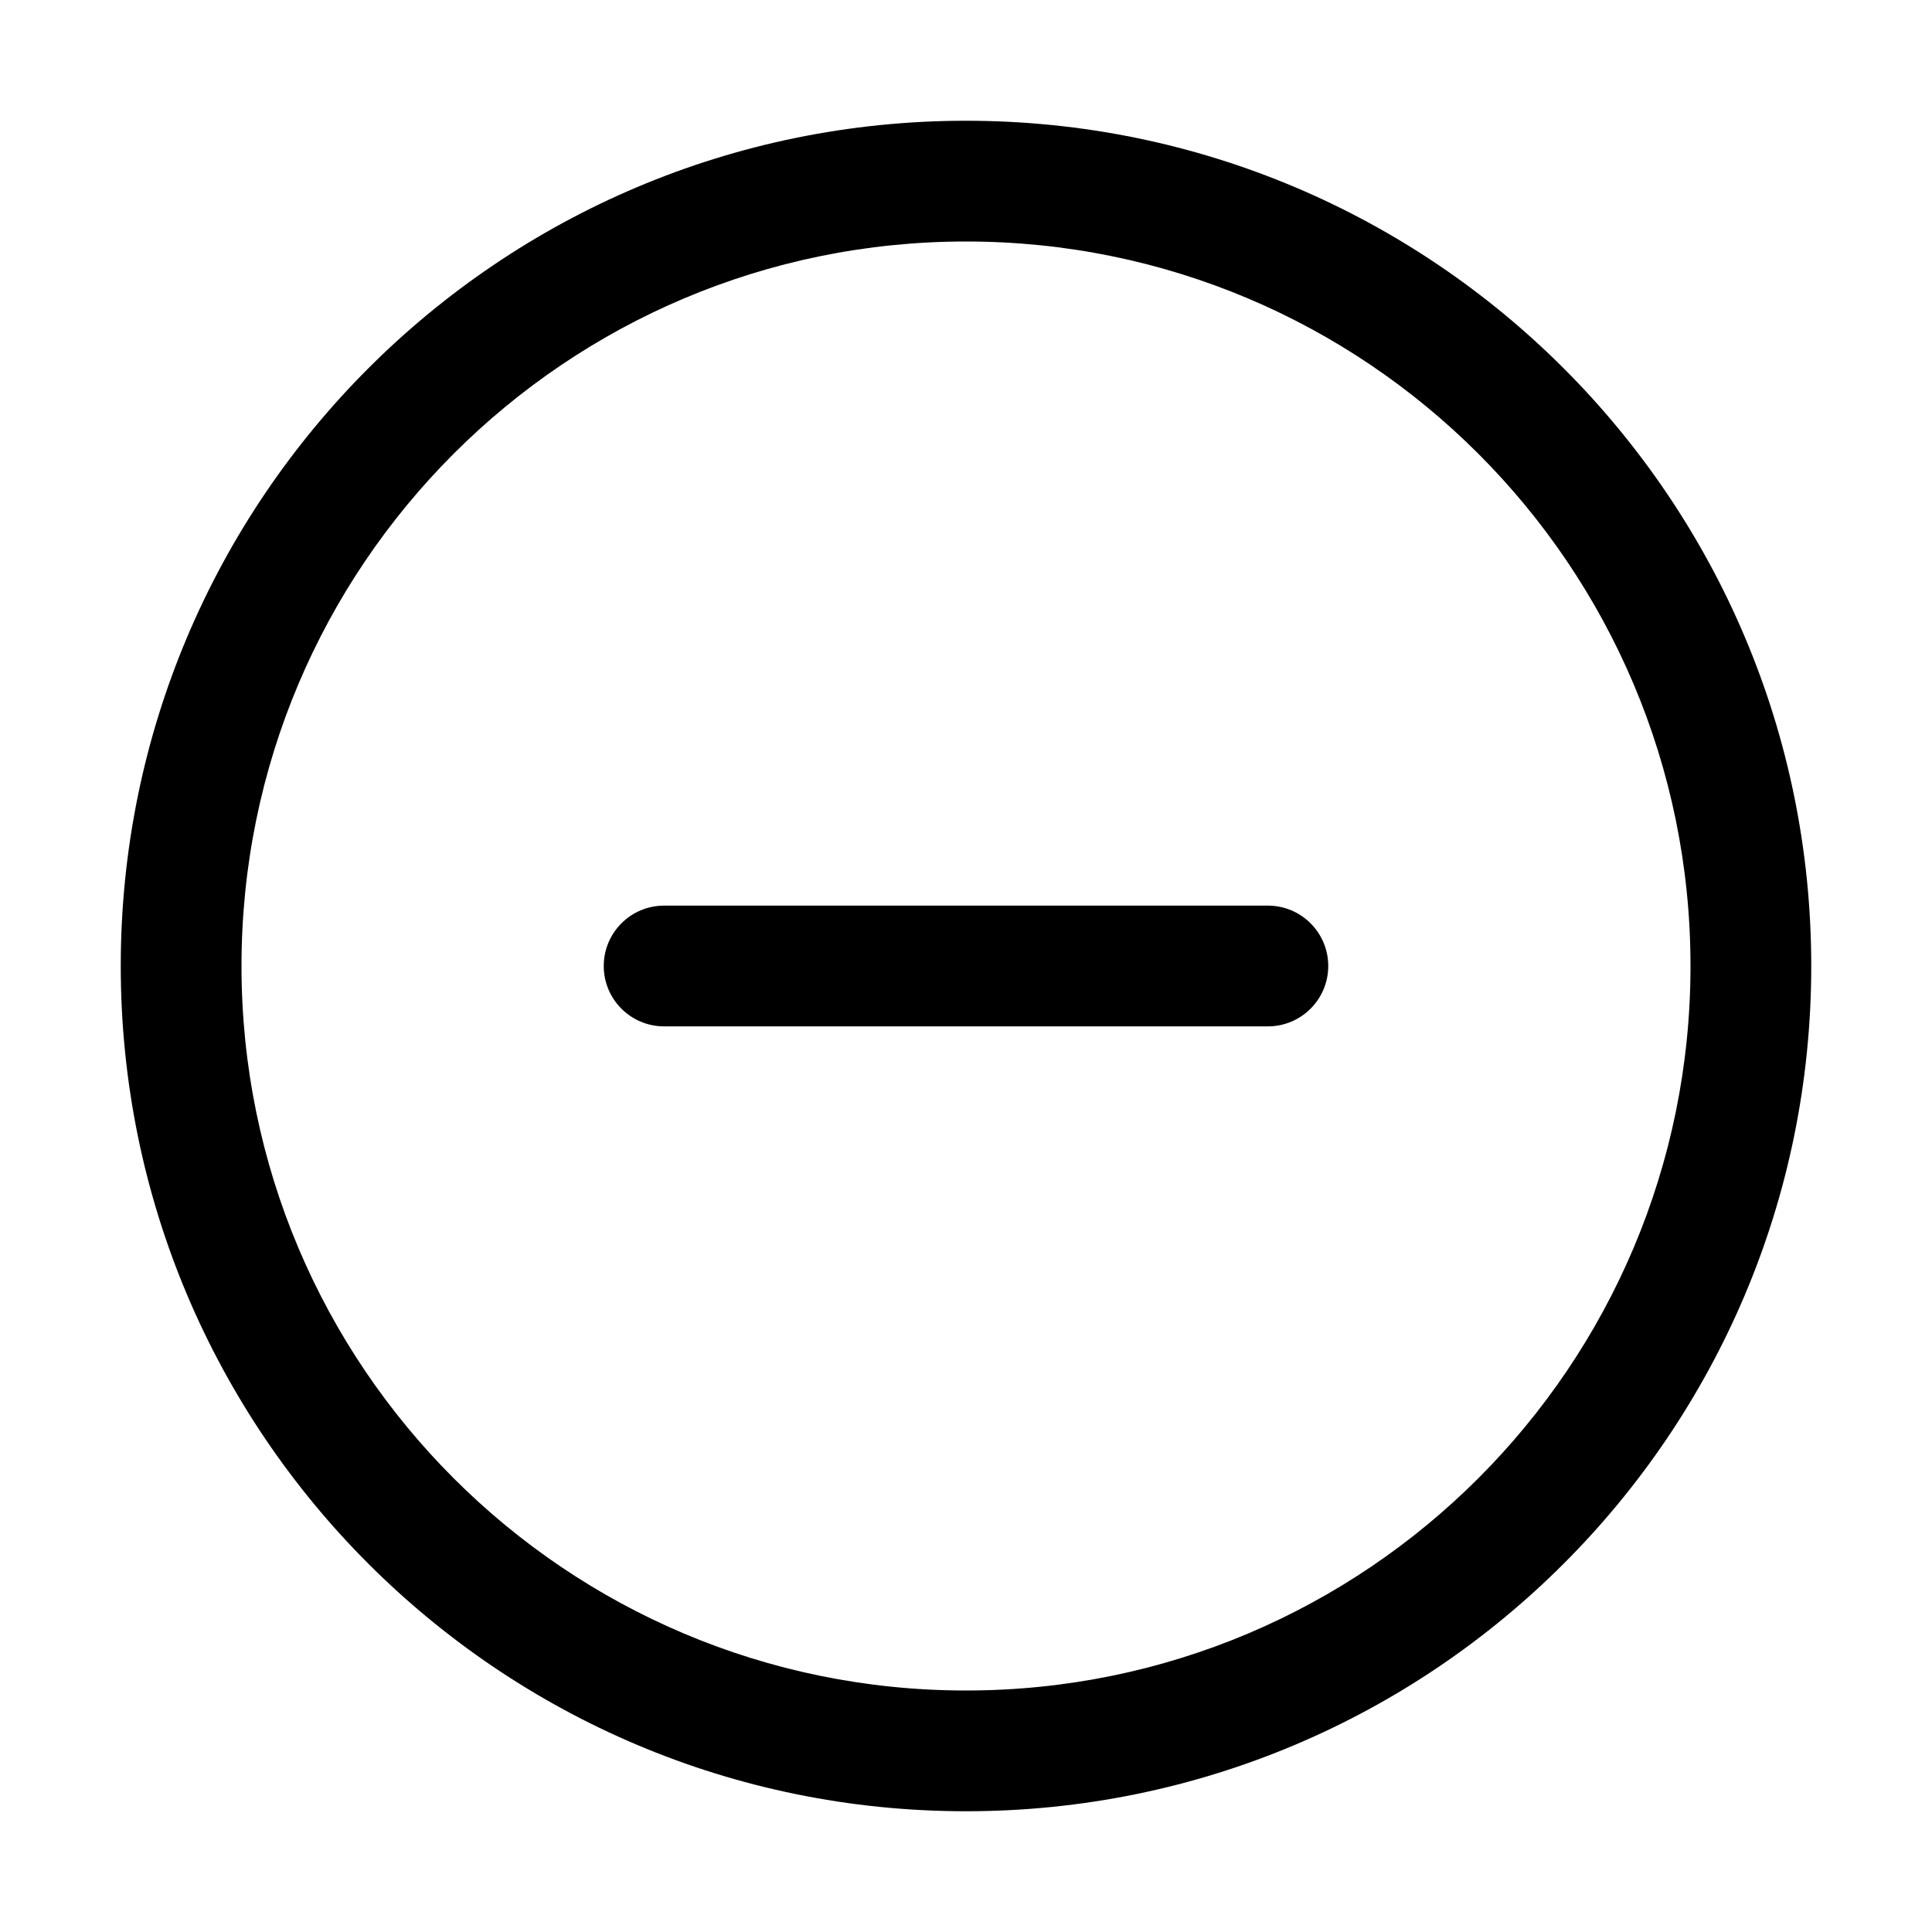
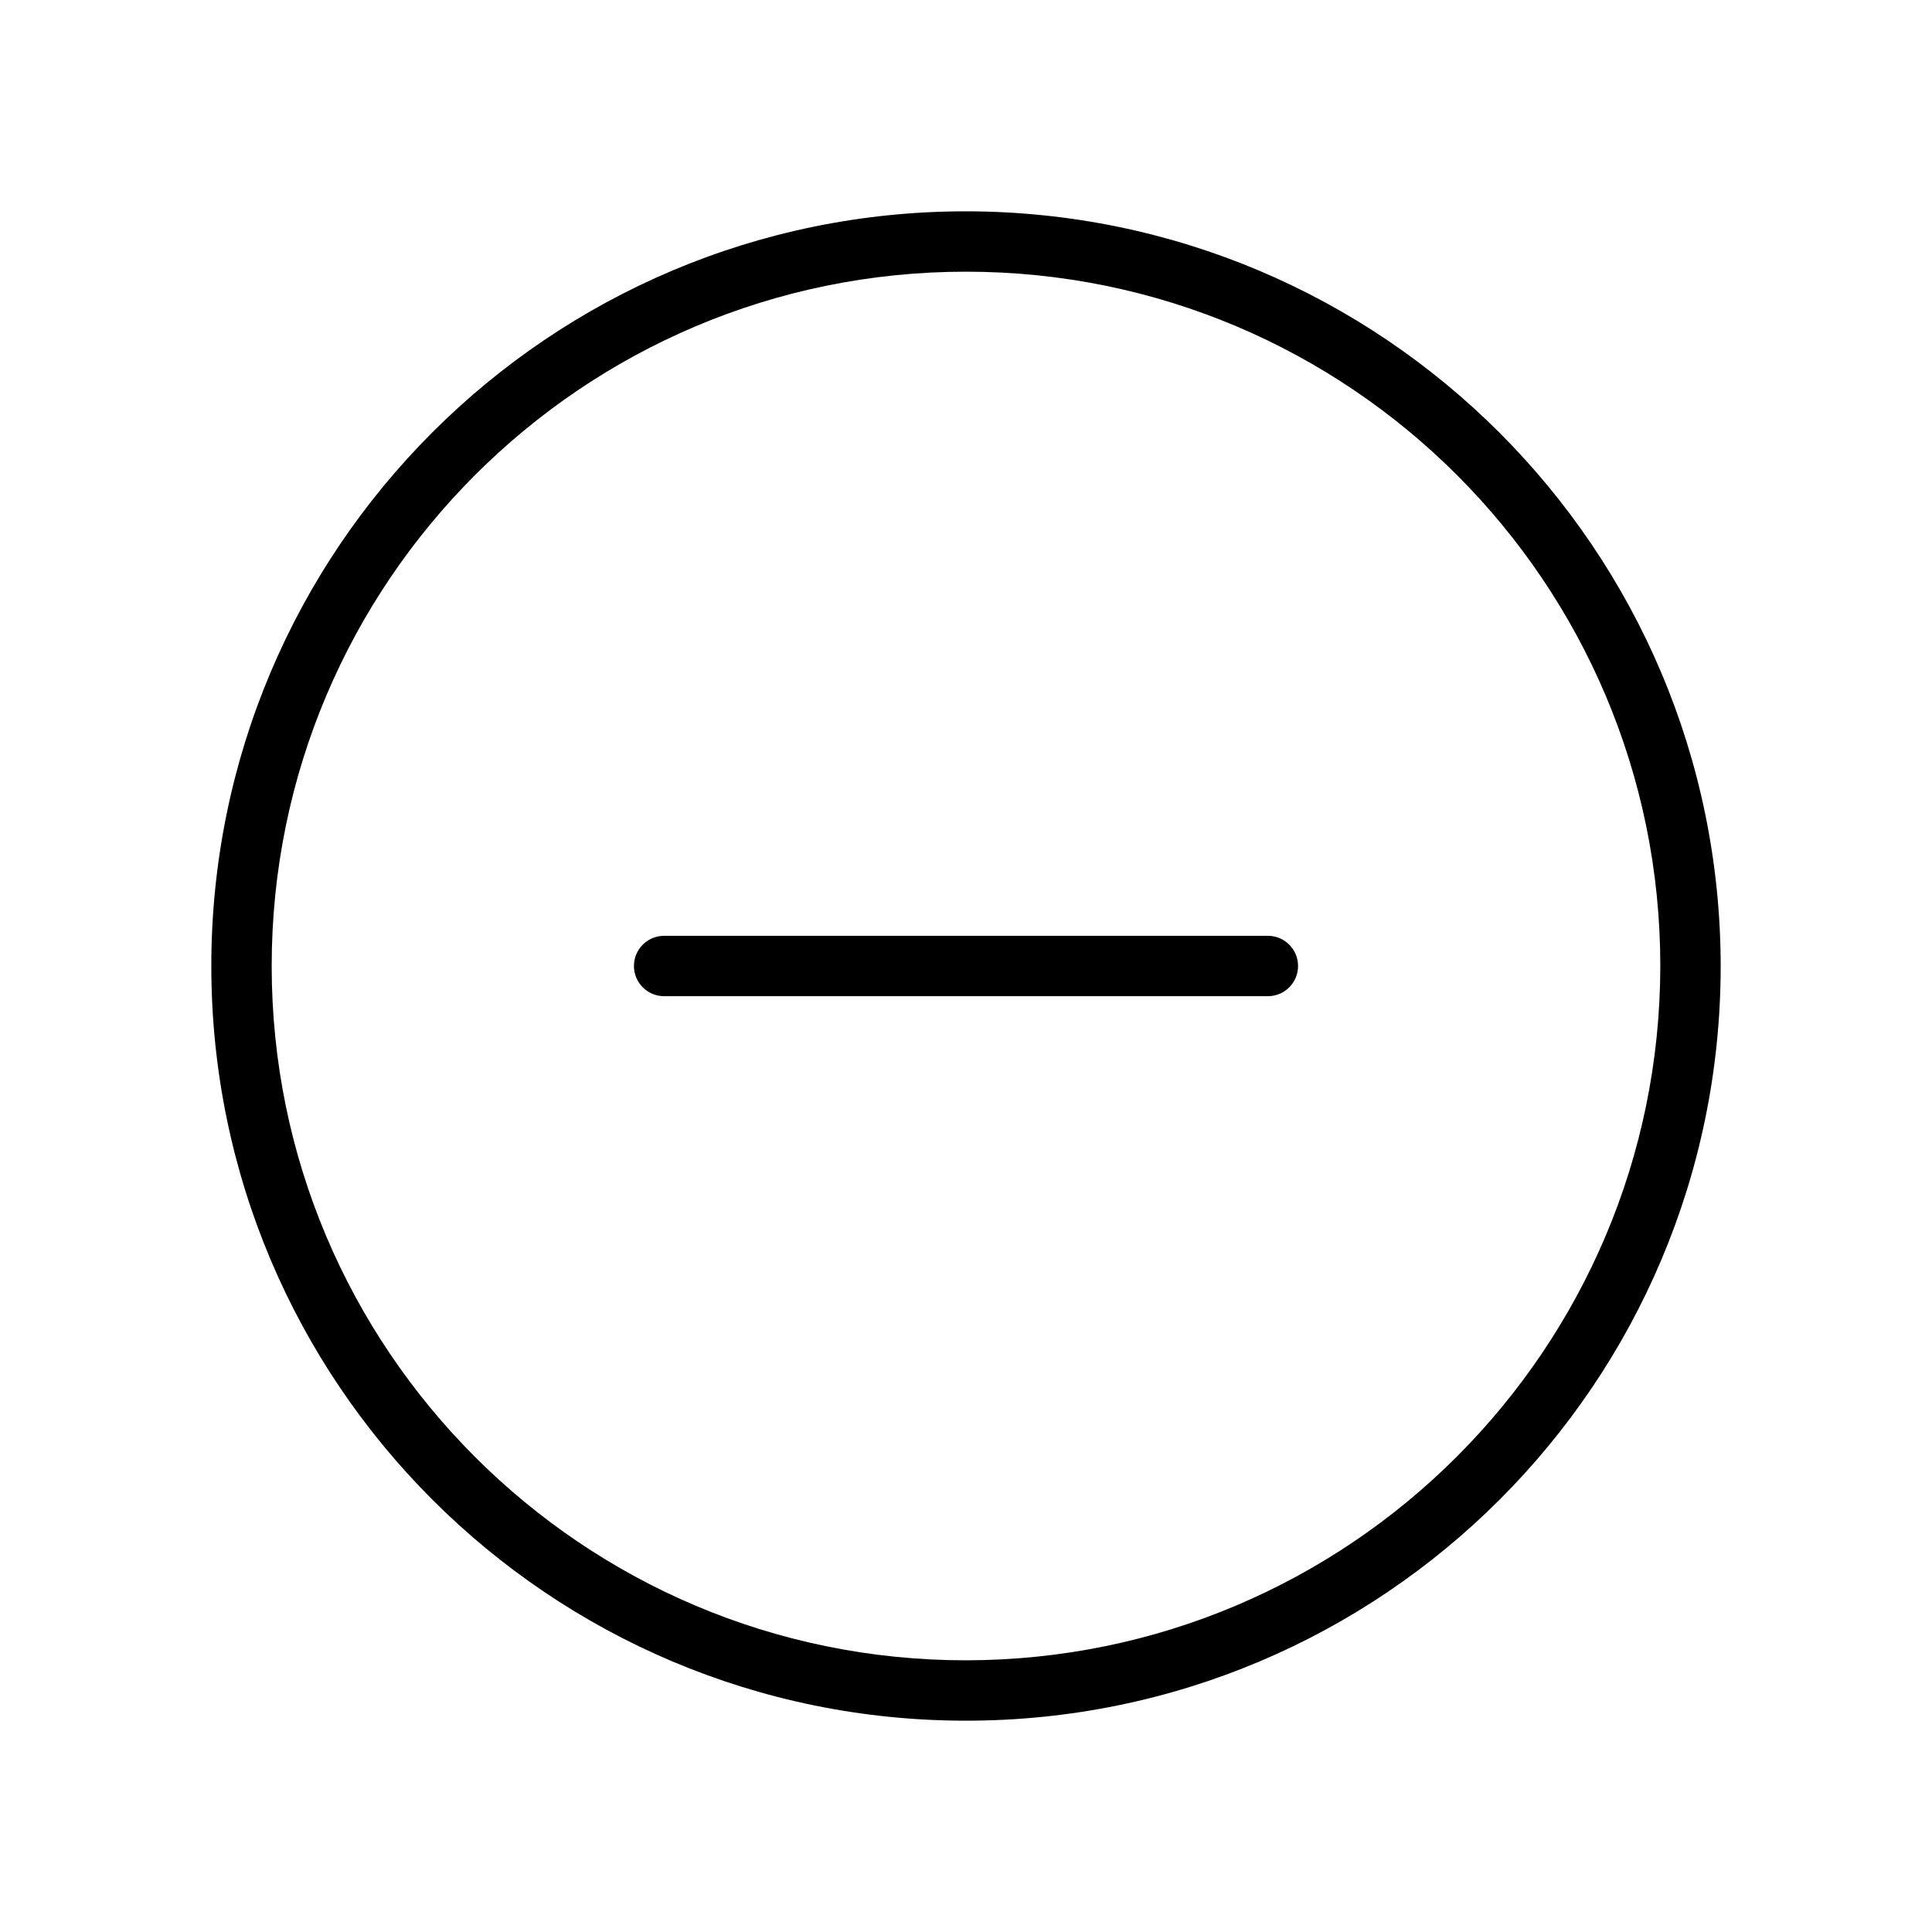
- <svg xmlns="http://www.w3.org/2000/svg" viewBox="0 0 1024 1024" fill="currentColor">
-   <path d="M352 480h320a32 32 0 1 1 0 64H352a32 32 0 0 1 0-64z" />
-   <path d="M512 896a384 384 0 1 0 0-768 384 384 0 0 0 0 768zm0 64a448 448 0 1 1 0-896 448 448 0 0 1 0 896z" />
+ <svg xmlns="http://www.w3.org/2000/svg" width="1em" height="1em" viewBox="0 0 256 256">
+   <path d="M0 0h256v256H0z" fill="none" />
+   <path fill="currentColor" d="M172 128a4 4 0 0 1-4 4H88a4 4 0 0 1 0-8h80a4 4 0 0 1 4 4m56 0A100 100 0 1 1 128 28a100.11 100.11 0 0 1 100 100m-8 0a92 92 0 1 0-92 92a92.1 92.1 0 0 0 92-92" />
</svg>
